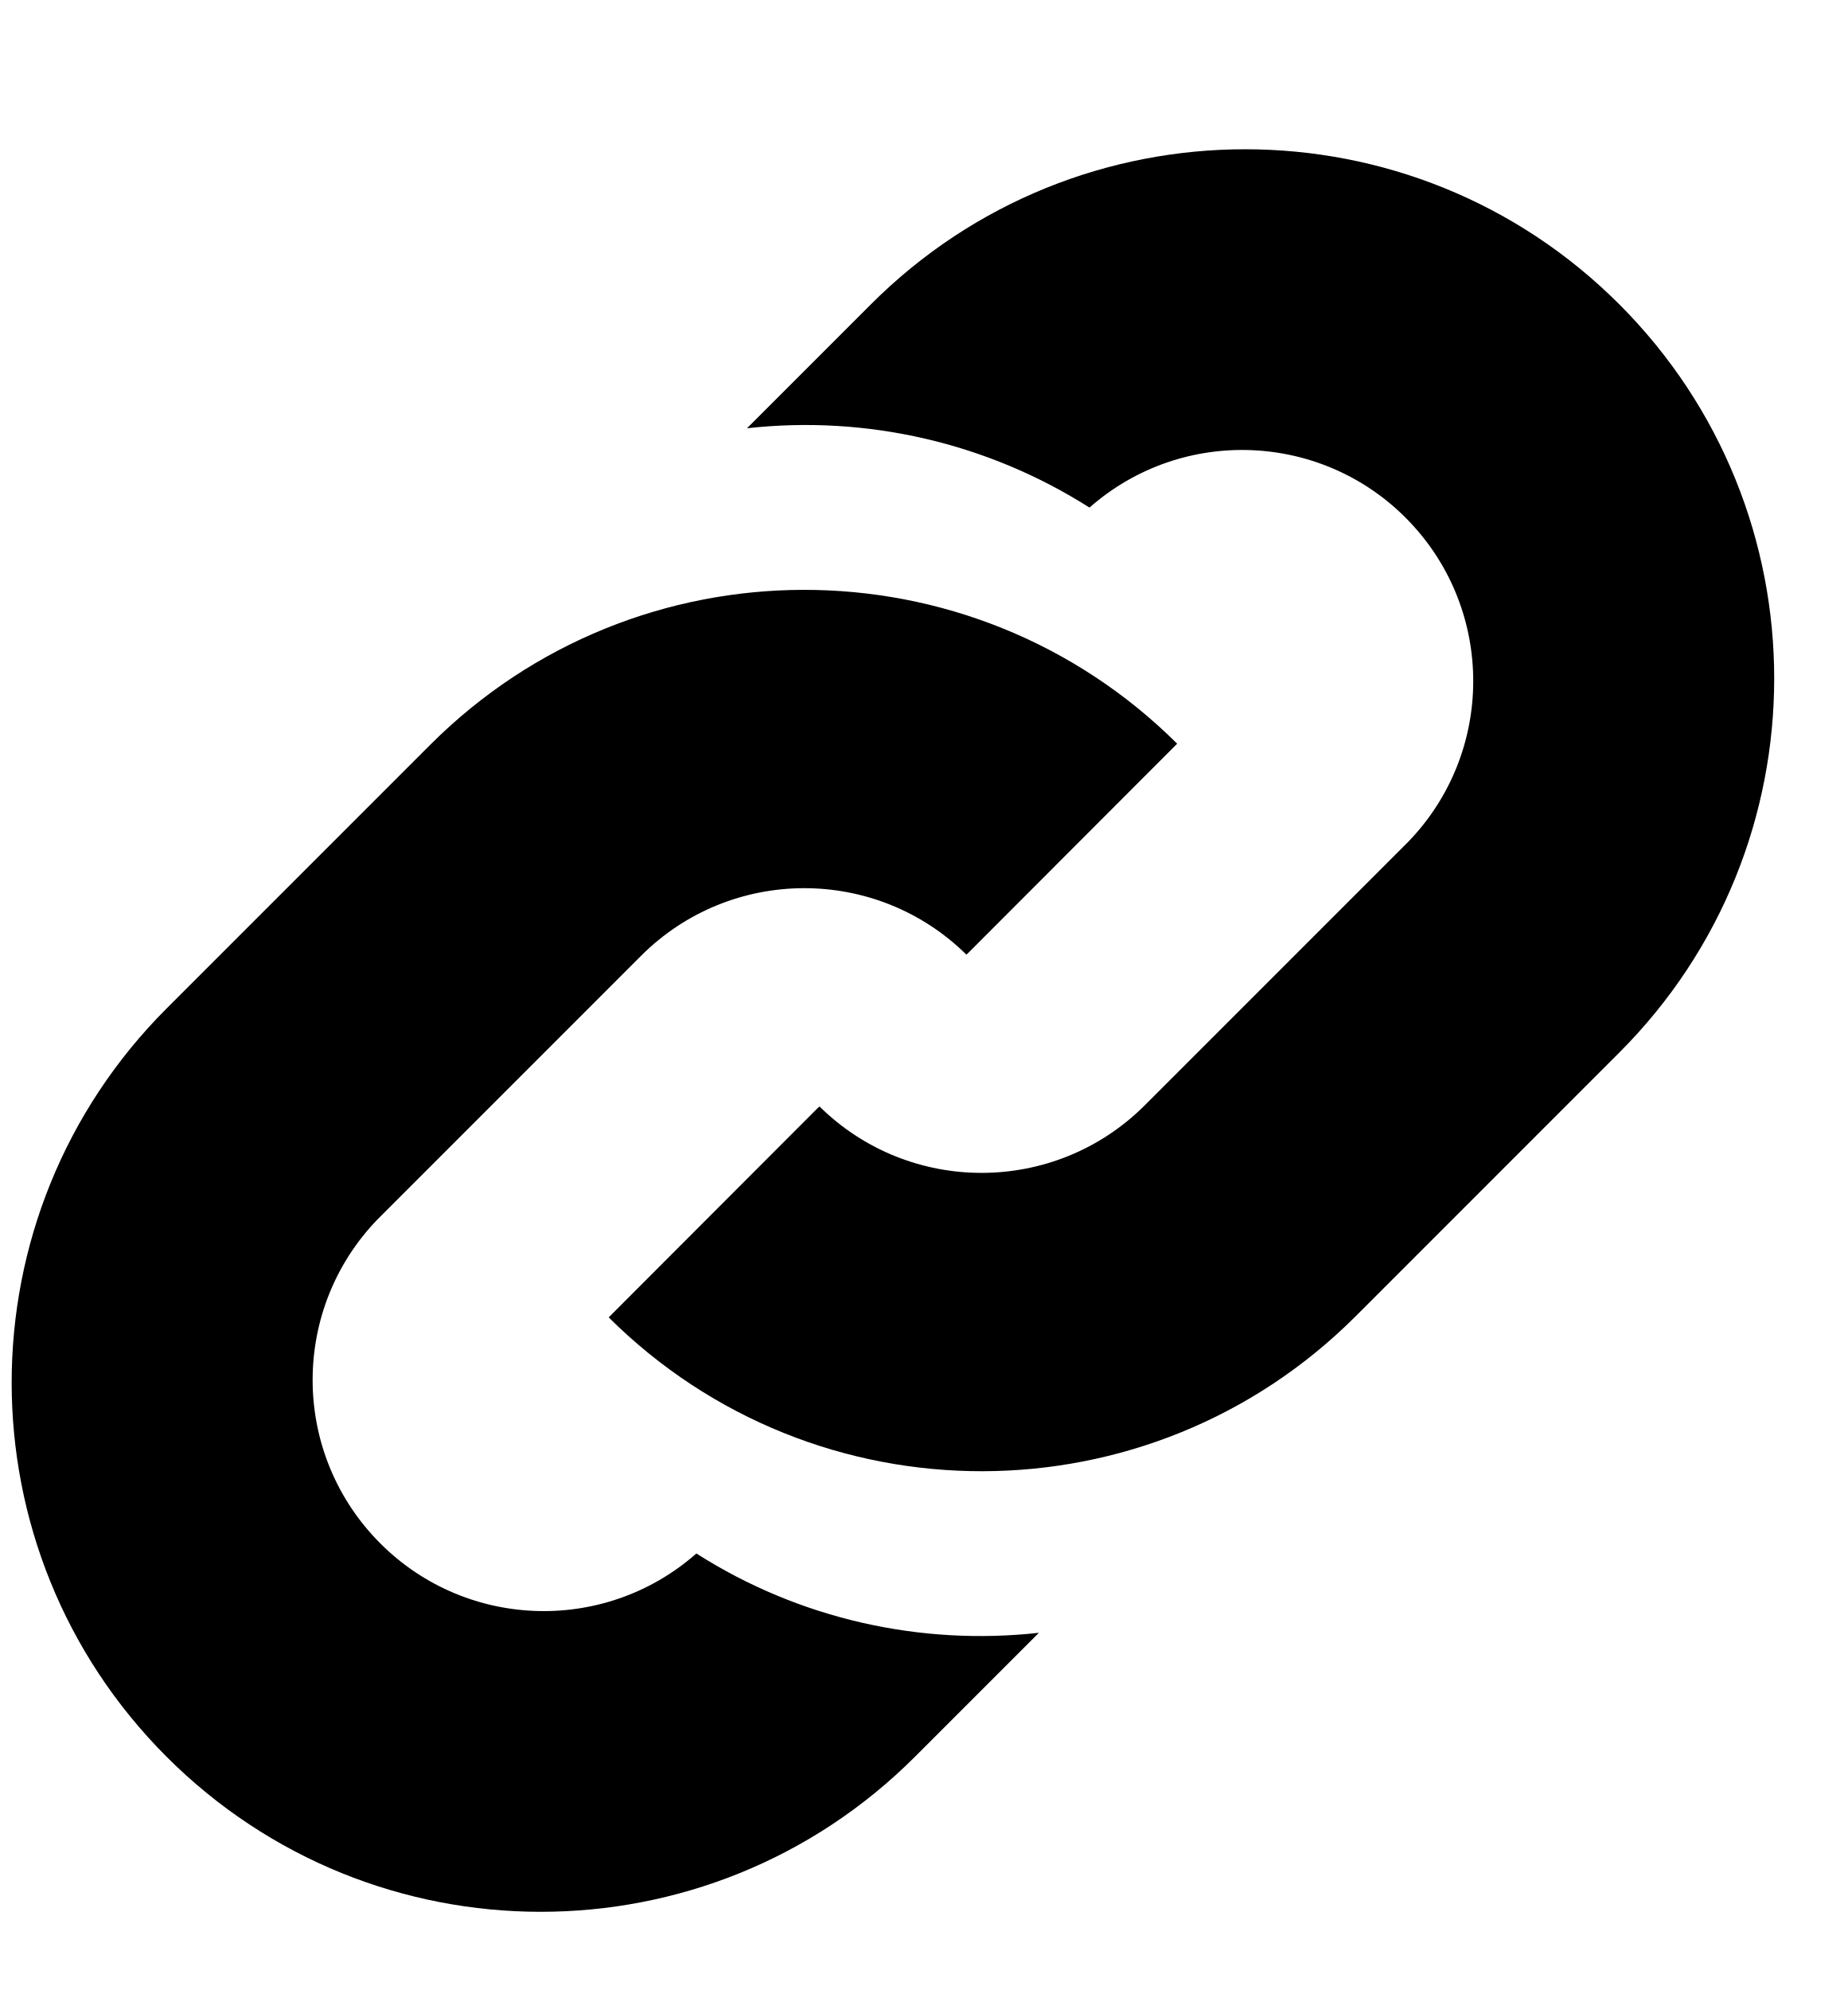
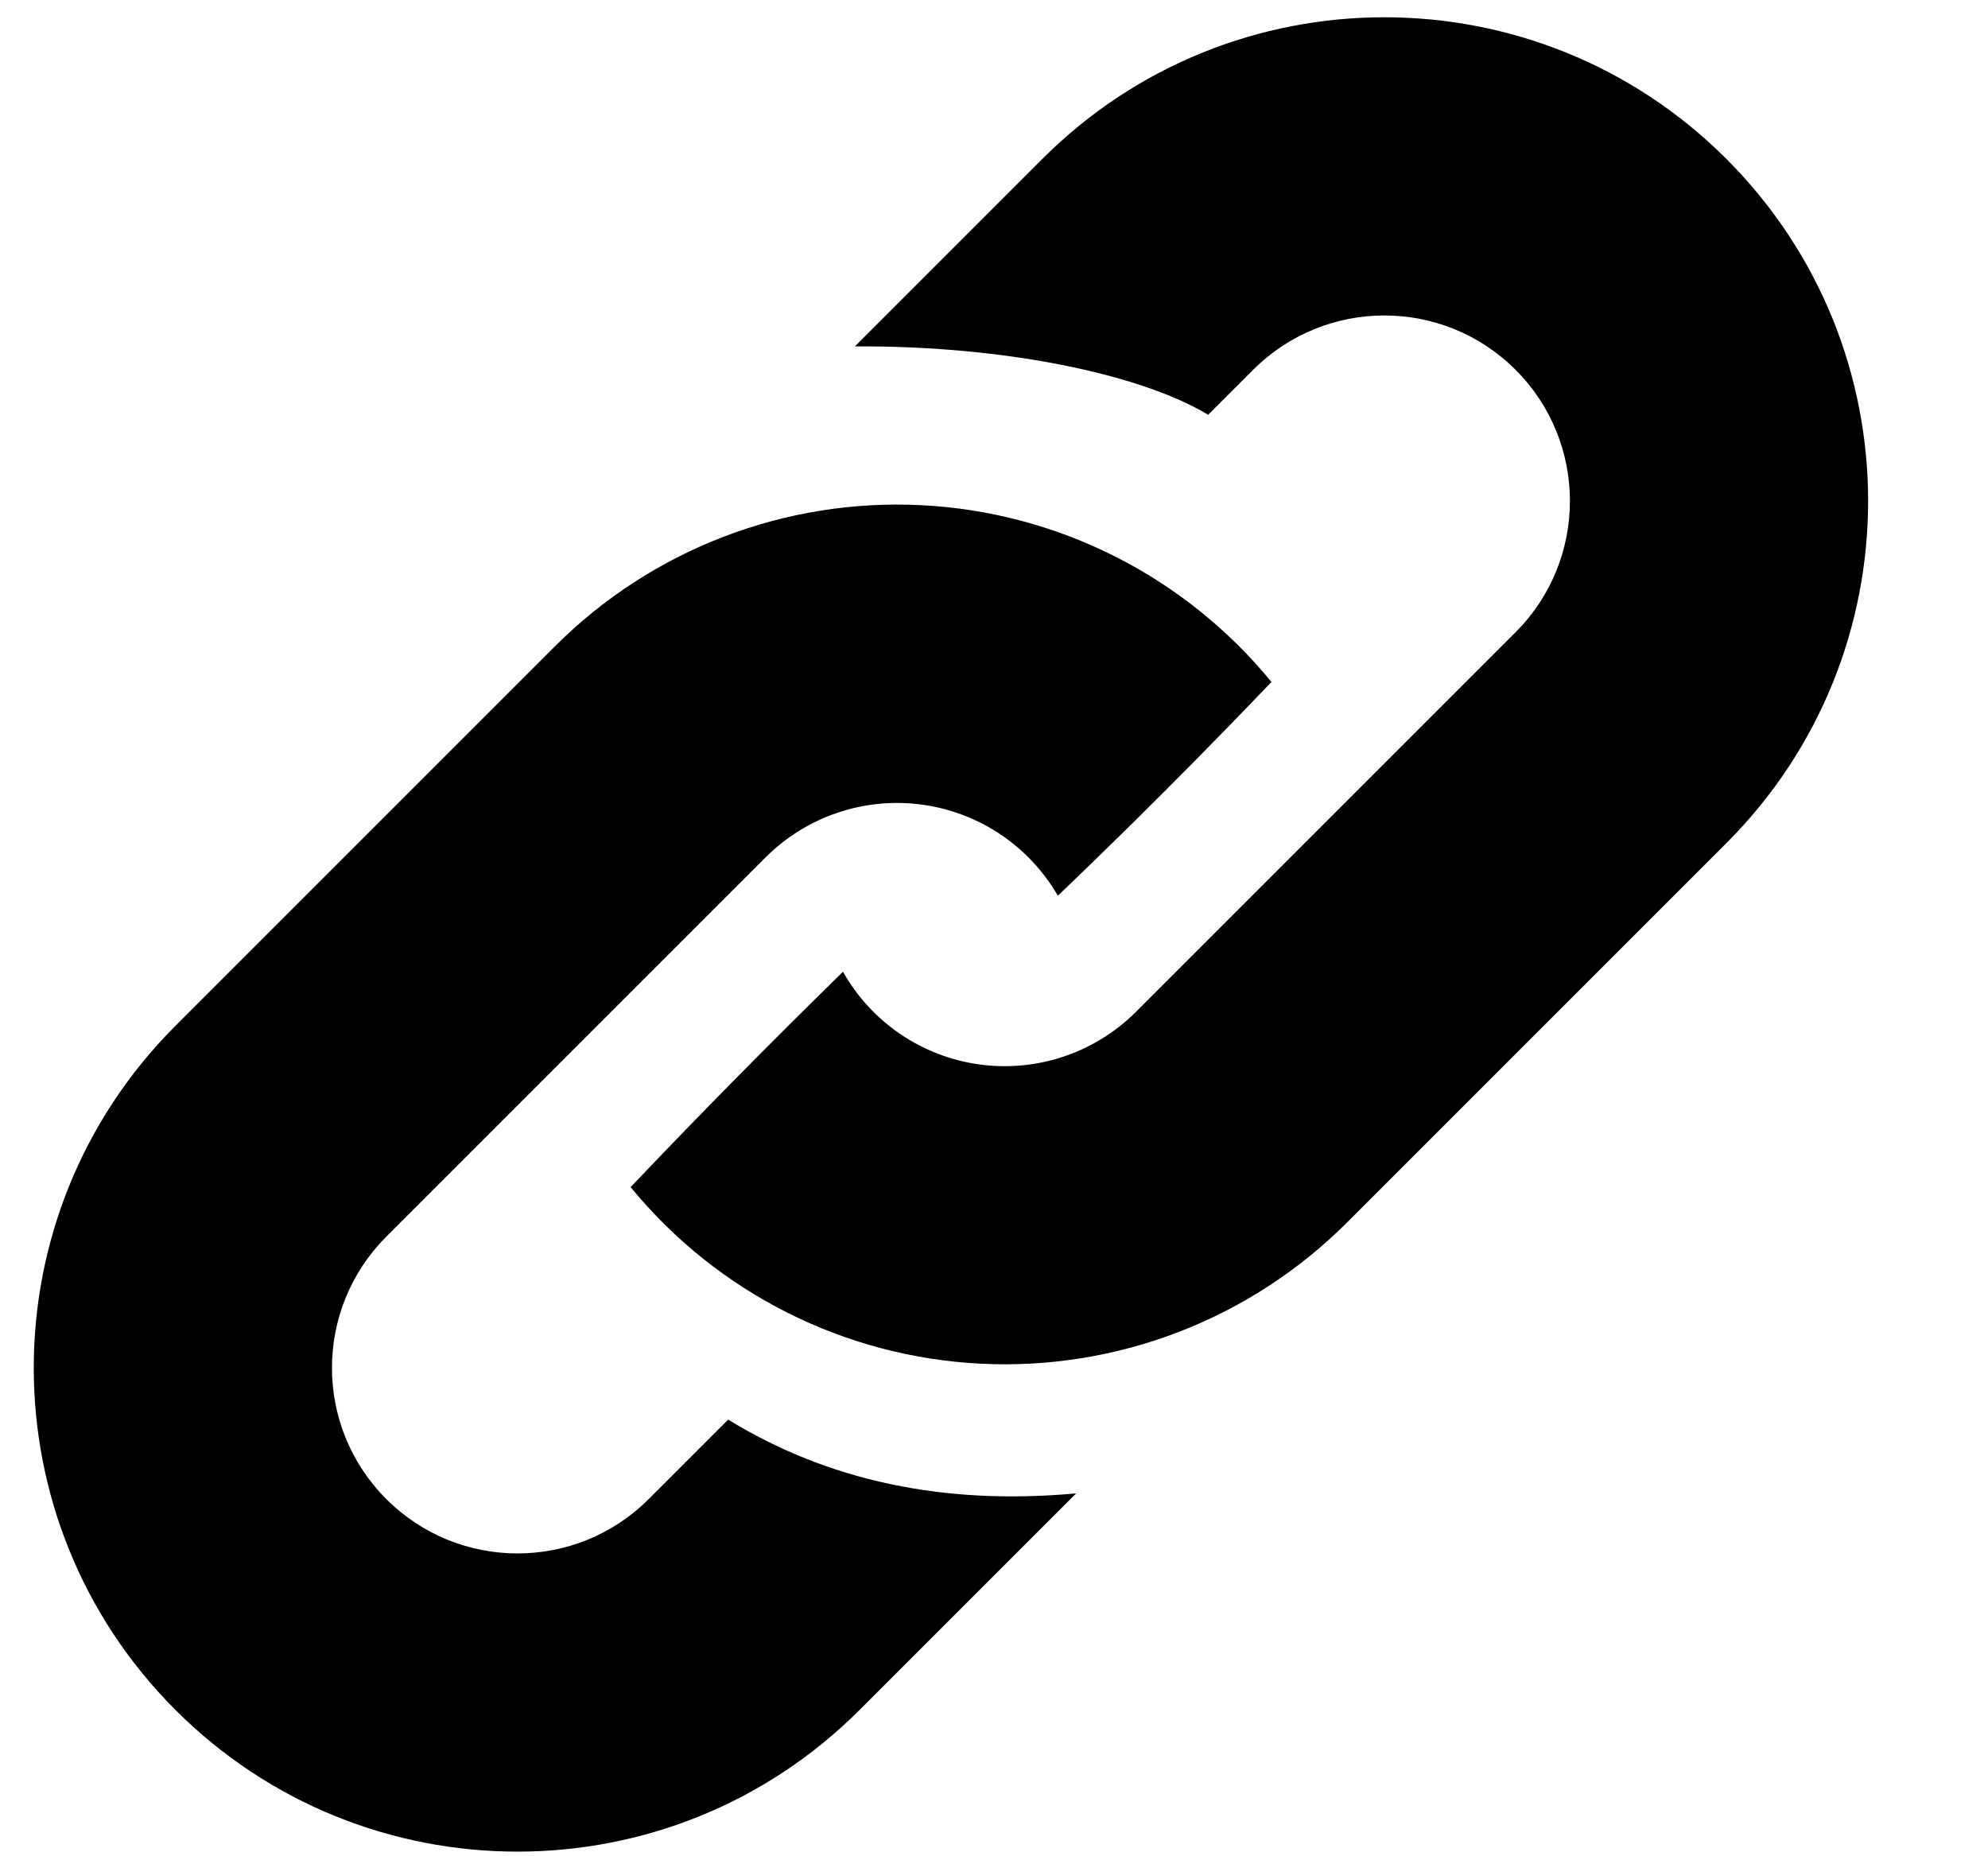
- <svg xmlns="http://www.w3.org/2000/svg" width="13" height="14">
-   <path d="M8.567 13.629c.728.464 1.581.65 2.41.558l-.873.873A3.722 3.722 0 1 1 4.84 9.794L6.694 7.94a3.722 3.722 0 0 1 5.256-.008L10.484 9.4a5.209 5.209 0 0 1-.017.016 1.625 1.625 0 0 0-2.29.009l-1.854 1.854a1.626 1.626 0 0 0 2.244 2.35zm2.766-7.358a3.722 3.722 0 0 0-2.41-.558l.873-.873a3.722 3.722 0 1 1 5.264 5.266l-1.854 1.854a3.722 3.722 0 0 1-5.256.008L9.416 10.5a5.2 5.2 0 0 1 .017-.016 1.625 1.625 0 0 0 2.29-.009l1.854-1.854a1.626 1.626 0 0 0-2.244-2.35z" transform="translate(-3.667 -2.7)" />
+ <svg xmlns="http://www.w3.org/2000/svg" viewBox="0 0 15 14" width="15" height="14">
+   <path transform="rotate(-45 11.83 6.678)" d="M11.332 4.013a51.07 51.07 0 0 1-2.28.001A1.402 1.402 0 0 0 7.7 2.25H3.65a1.4 1.4 0 1 0 0 2.8h.848c.206.86.693 1.61 1.463 2.25H3.65a3.65 3.65 0 1 1 0-7.3H7.7a3.65 3.65 0 0 1 3.632 4.013zM10.9 0h2a3.65 3.65 0 0 1 0 7.3H8.85a3.65 3.65 0 0 1-3.632-4.011A62.68 62.68 0 0 1 7.5 3.273 1.401 1.401 0 0 0 8.85 5.05h4.05a1.4 1.4 0 0 0 0-2.8h-.48C12.274 1.664 11.694.785 10.9 0z" />
</svg>
